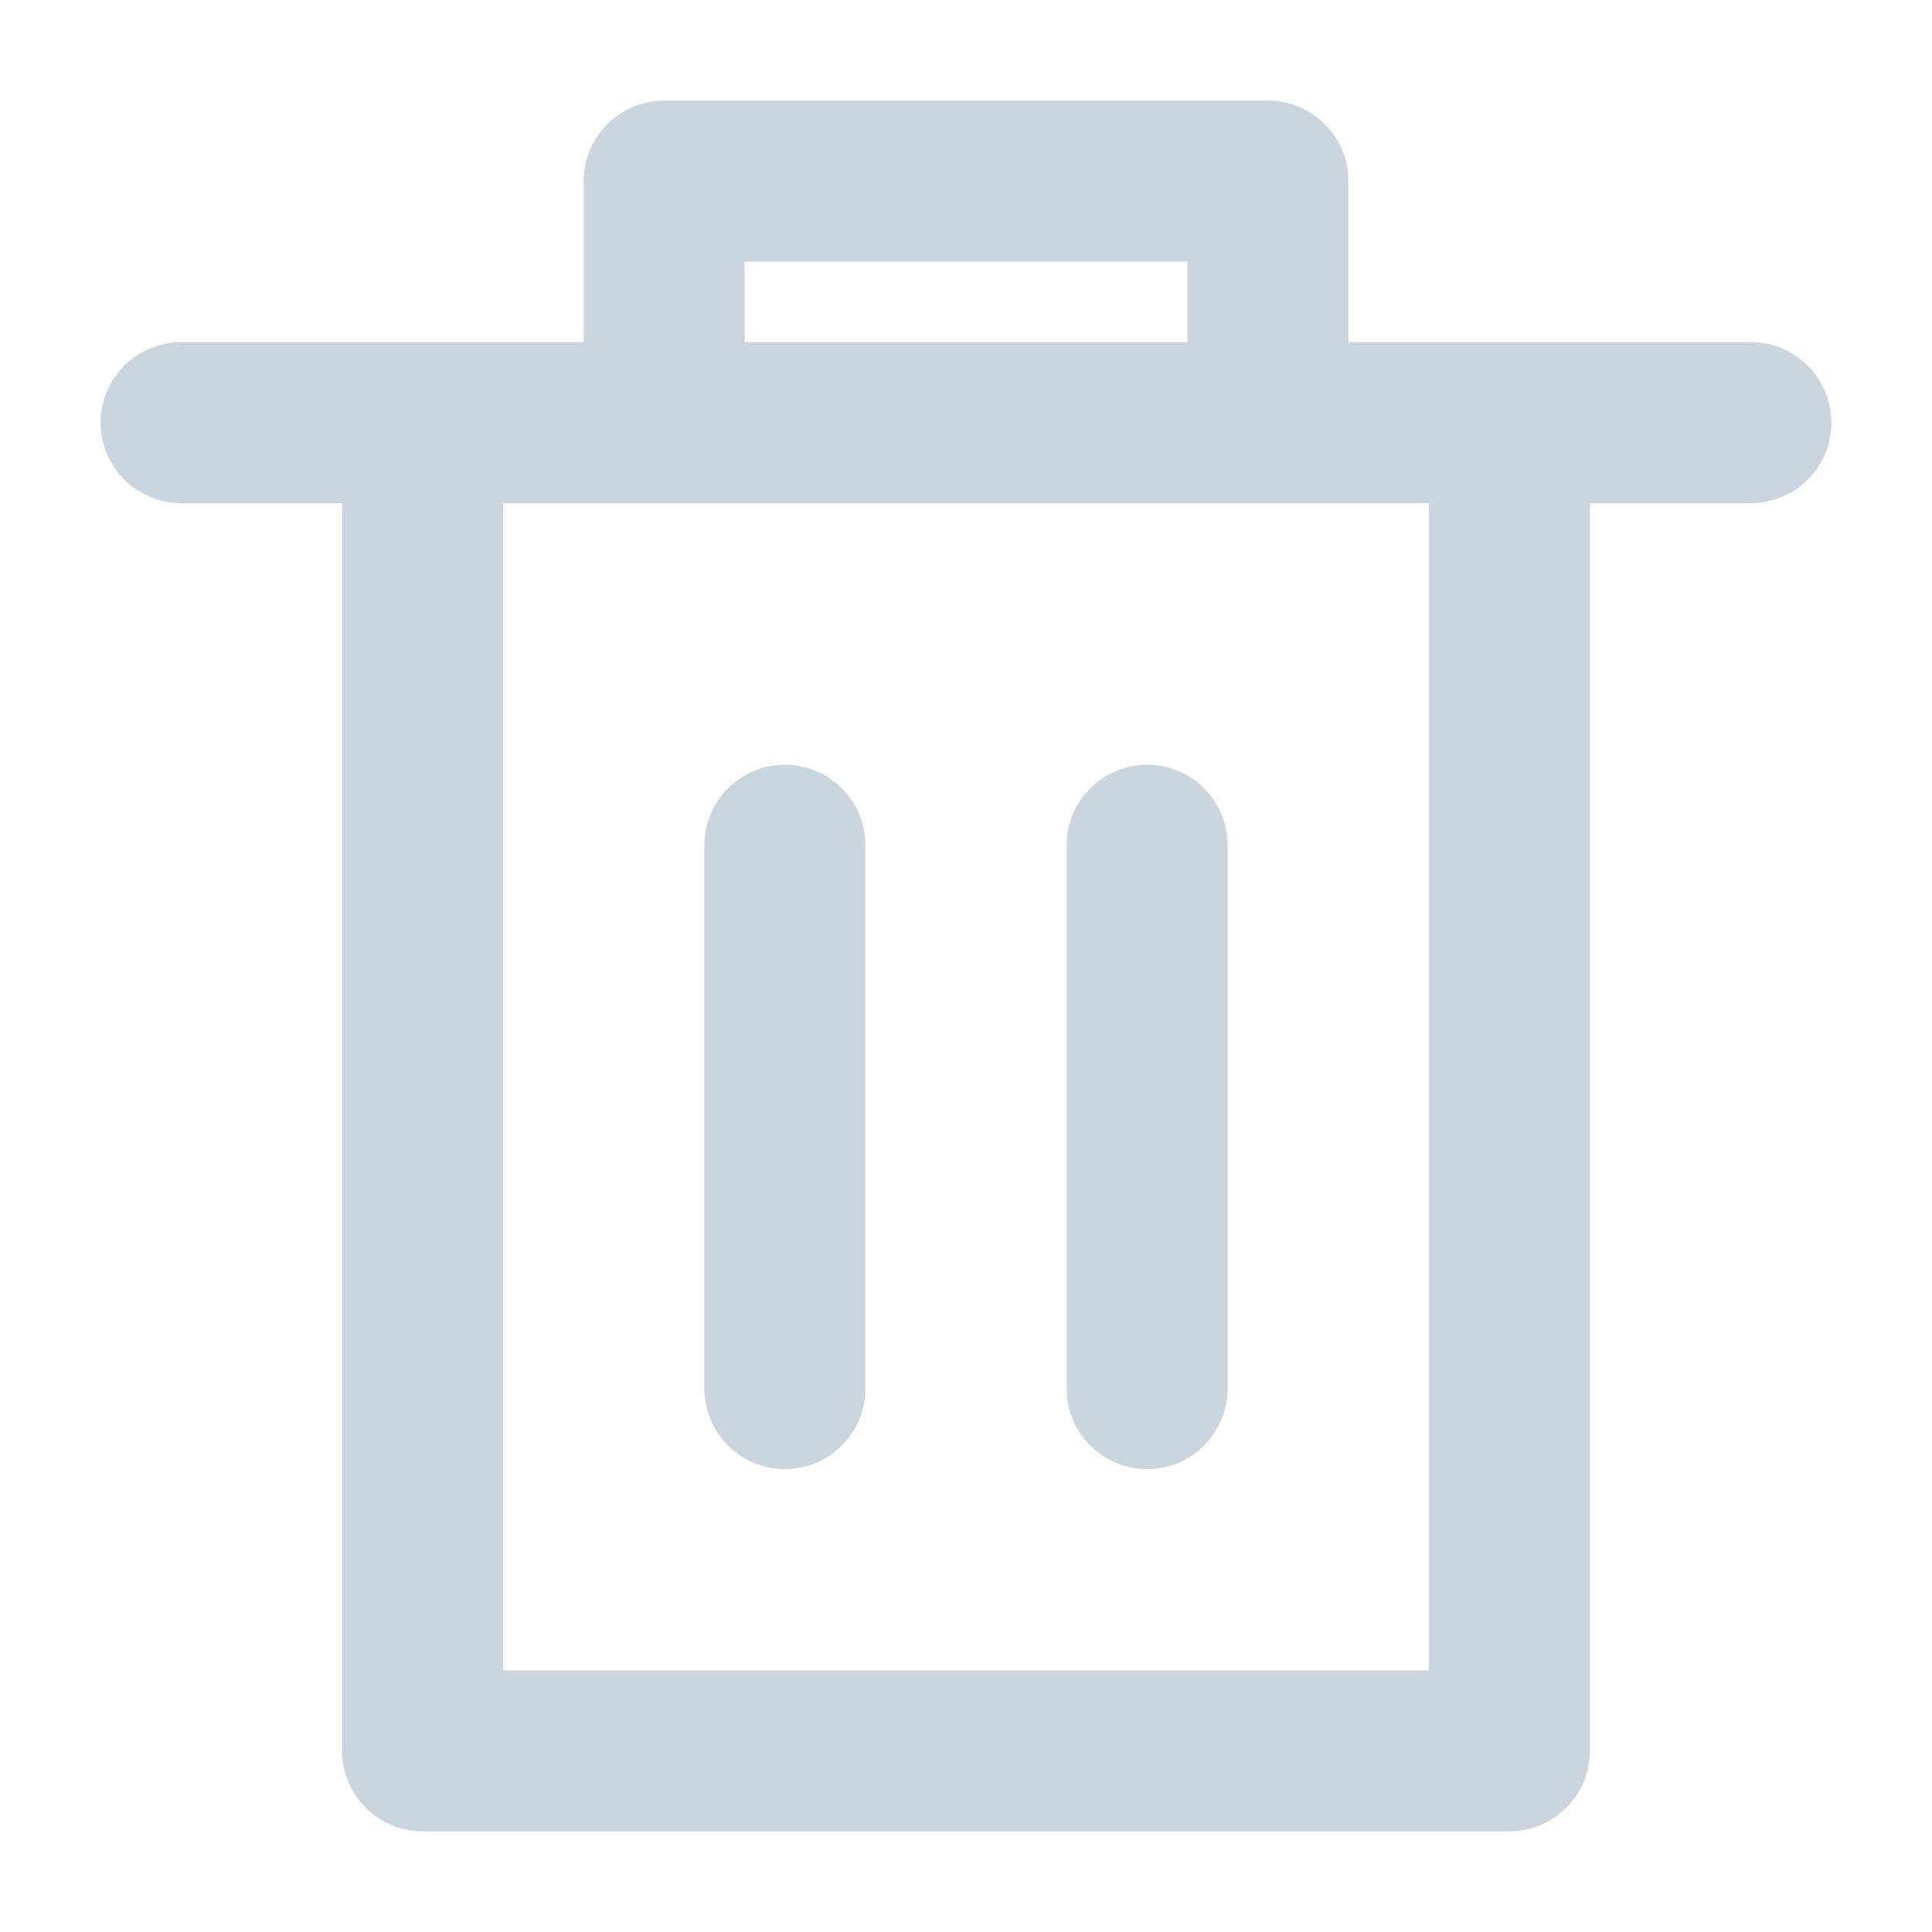
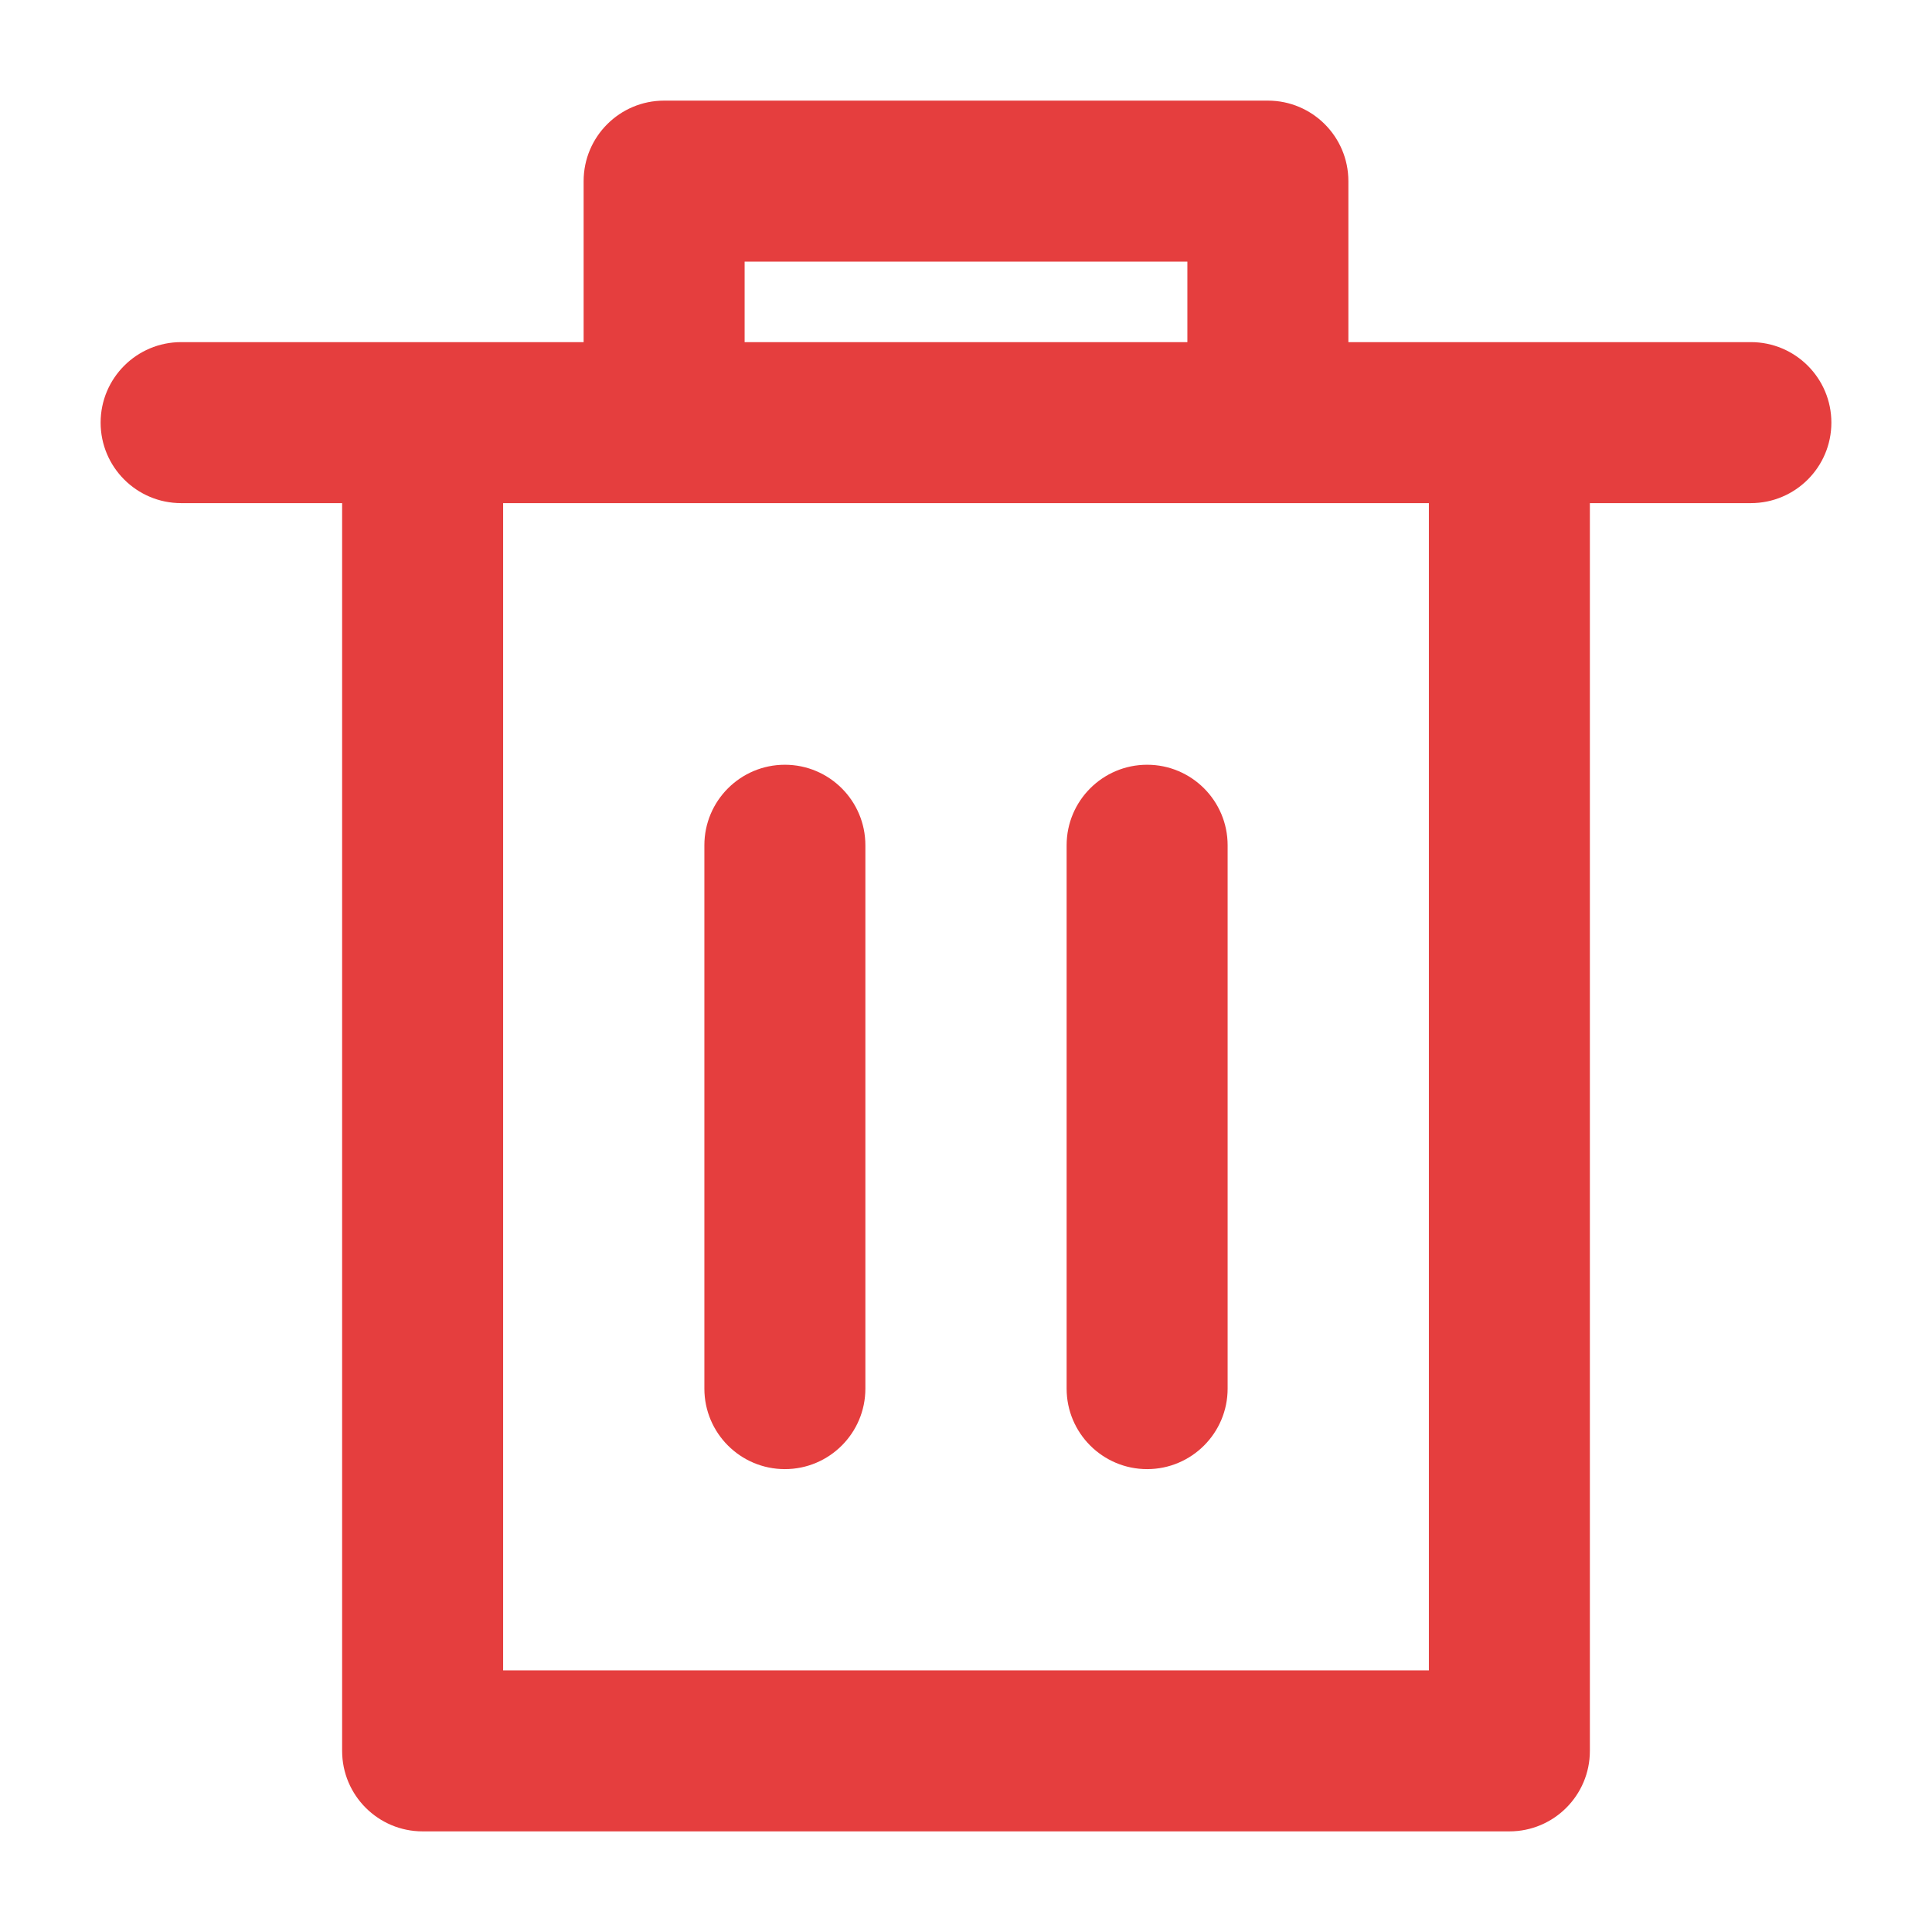
- <svg xmlns="http://www.w3.org/2000/svg" width="28" height="28" viewBox="0 0 12 12" fill="none">
-   <path d="M1.125 2.125C0.849 2.125 0.625 2.349 0.625 2.625C0.625 2.901 0.849 3.125 1.125 3.125V2.125ZM10.875 3.125C11.151 3.125 11.375 2.901 11.375 2.625C11.375 2.349 11.151 2.125 10.875 2.125V3.125ZM4.125 1.125V0.625C3.849 0.625 3.625 0.849 3.625 1.125H4.125ZM7.875 1.125H8.375C8.375 0.849 8.151 0.625 7.875 0.625V1.125ZM9.375 10.875V11.375C9.651 11.375 9.875 11.151 9.875 10.875H9.375ZM2.625 10.875H2.125C2.125 11.151 2.349 11.375 2.625 11.375V10.875ZM5.375 5.25C5.375 4.974 5.151 4.75 4.875 4.75C4.599 4.75 4.375 4.974 4.375 5.25H5.375ZM4.375 8.625C4.375 8.901 4.599 9.125 4.875 9.125C5.151 9.125 5.375 8.901 5.375 8.625H4.375ZM7.625 5.25C7.625 4.974 7.401 4.75 7.125 4.75C6.849 4.75 6.625 4.974 6.625 5.25H7.625ZM6.625 8.625C6.625 8.901 6.849 9.125 7.125 9.125C7.401 9.125 7.625 8.901 7.625 8.625H6.625ZM4.625 2.625V1.125H3.625V2.625H4.625ZM4.125 1.625H7.875V0.625H4.125V1.625ZM4.125 3.125H7.875V2.125H4.125V3.125ZM7.375 1.125V2.625H8.375V1.125H7.375ZM7.875 3.125H9.375V2.125H7.875V3.125ZM9.375 3.125H10.875V2.125H9.375V3.125ZM8.875 2.625V10.875H9.875V2.625H8.875ZM9.375 10.375H2.625V11.375H9.375V10.375ZM1.125 3.125H2.625V2.125H1.125V3.125ZM2.625 3.125H4.125V2.125H2.625V3.125ZM3.125 10.875V2.625H2.125V10.875H3.125ZM4.375 5.25V8.625H5.375V5.25H4.375ZM6.625 5.25V8.625H7.625V5.25H6.625Z" fill="#CBD5E0" />
+ <svg xmlns="http://www.w3.org/2000/svg" width="20" height="20" viewBox="0 0 12 12" fill="none">
+   <path d="M1.125 2.125C0.849 2.125 0.625 2.349 0.625 2.625C0.625 2.901 0.849 3.125 1.125 3.125V2.125ZM10.875 3.125C11.151 3.125 11.375 2.901 11.375 2.625C11.375 2.349 11.151 2.125 10.875 2.125V3.125ZM4.125 1.125V0.625C3.849 0.625 3.625 0.849 3.625 1.125H4.125ZM7.875 1.125H8.375C8.375 0.849 8.151 0.625 7.875 0.625V1.125ZM9.375 10.875V11.375C9.651 11.375 9.875 11.151 9.875 10.875H9.375ZM2.625 10.875H2.125C2.125 11.151 2.349 11.375 2.625 11.375V10.875ZM5.375 5.25C5.375 4.974 5.151 4.75 4.875 4.75C4.599 4.75 4.375 4.974 4.375 5.25H5.375ZM4.375 8.625C4.375 8.901 4.599 9.125 4.875 9.125C5.151 9.125 5.375 8.901 5.375 8.625H4.375ZM7.625 5.25C7.625 4.974 7.401 4.75 7.125 4.75C6.849 4.75 6.625 4.974 6.625 5.25H7.625ZM6.625 8.625C6.625 8.901 6.849 9.125 7.125 9.125C7.401 9.125 7.625 8.901 7.625 8.625H6.625ZM4.625 2.625V1.125H3.625V2.625H4.625ZM4.125 1.625H7.875V0.625H4.125V1.625ZM4.125 3.125H7.875V2.125H4.125V3.125ZM7.375 1.125V2.625H8.375V1.125H7.375ZM7.875 3.125H9.375V2.125H7.875V3.125ZM9.375 3.125H10.875V2.125H9.375V3.125ZM8.875 2.625V10.875H9.875V2.625H8.875ZM9.375 10.375H2.625V11.375H9.375V10.375ZM1.125 3.125H2.625V2.125H1.125V3.125ZM2.625 3.125H4.125V2.125H2.625V3.125ZM3.125 10.875V2.625H2.125V10.875H3.125ZM4.375 5.25V8.625H5.375V5.25H4.375ZM6.625 5.25V8.625H7.625V5.25H6.625Z" fill="#E53E3E" />
</svg>
